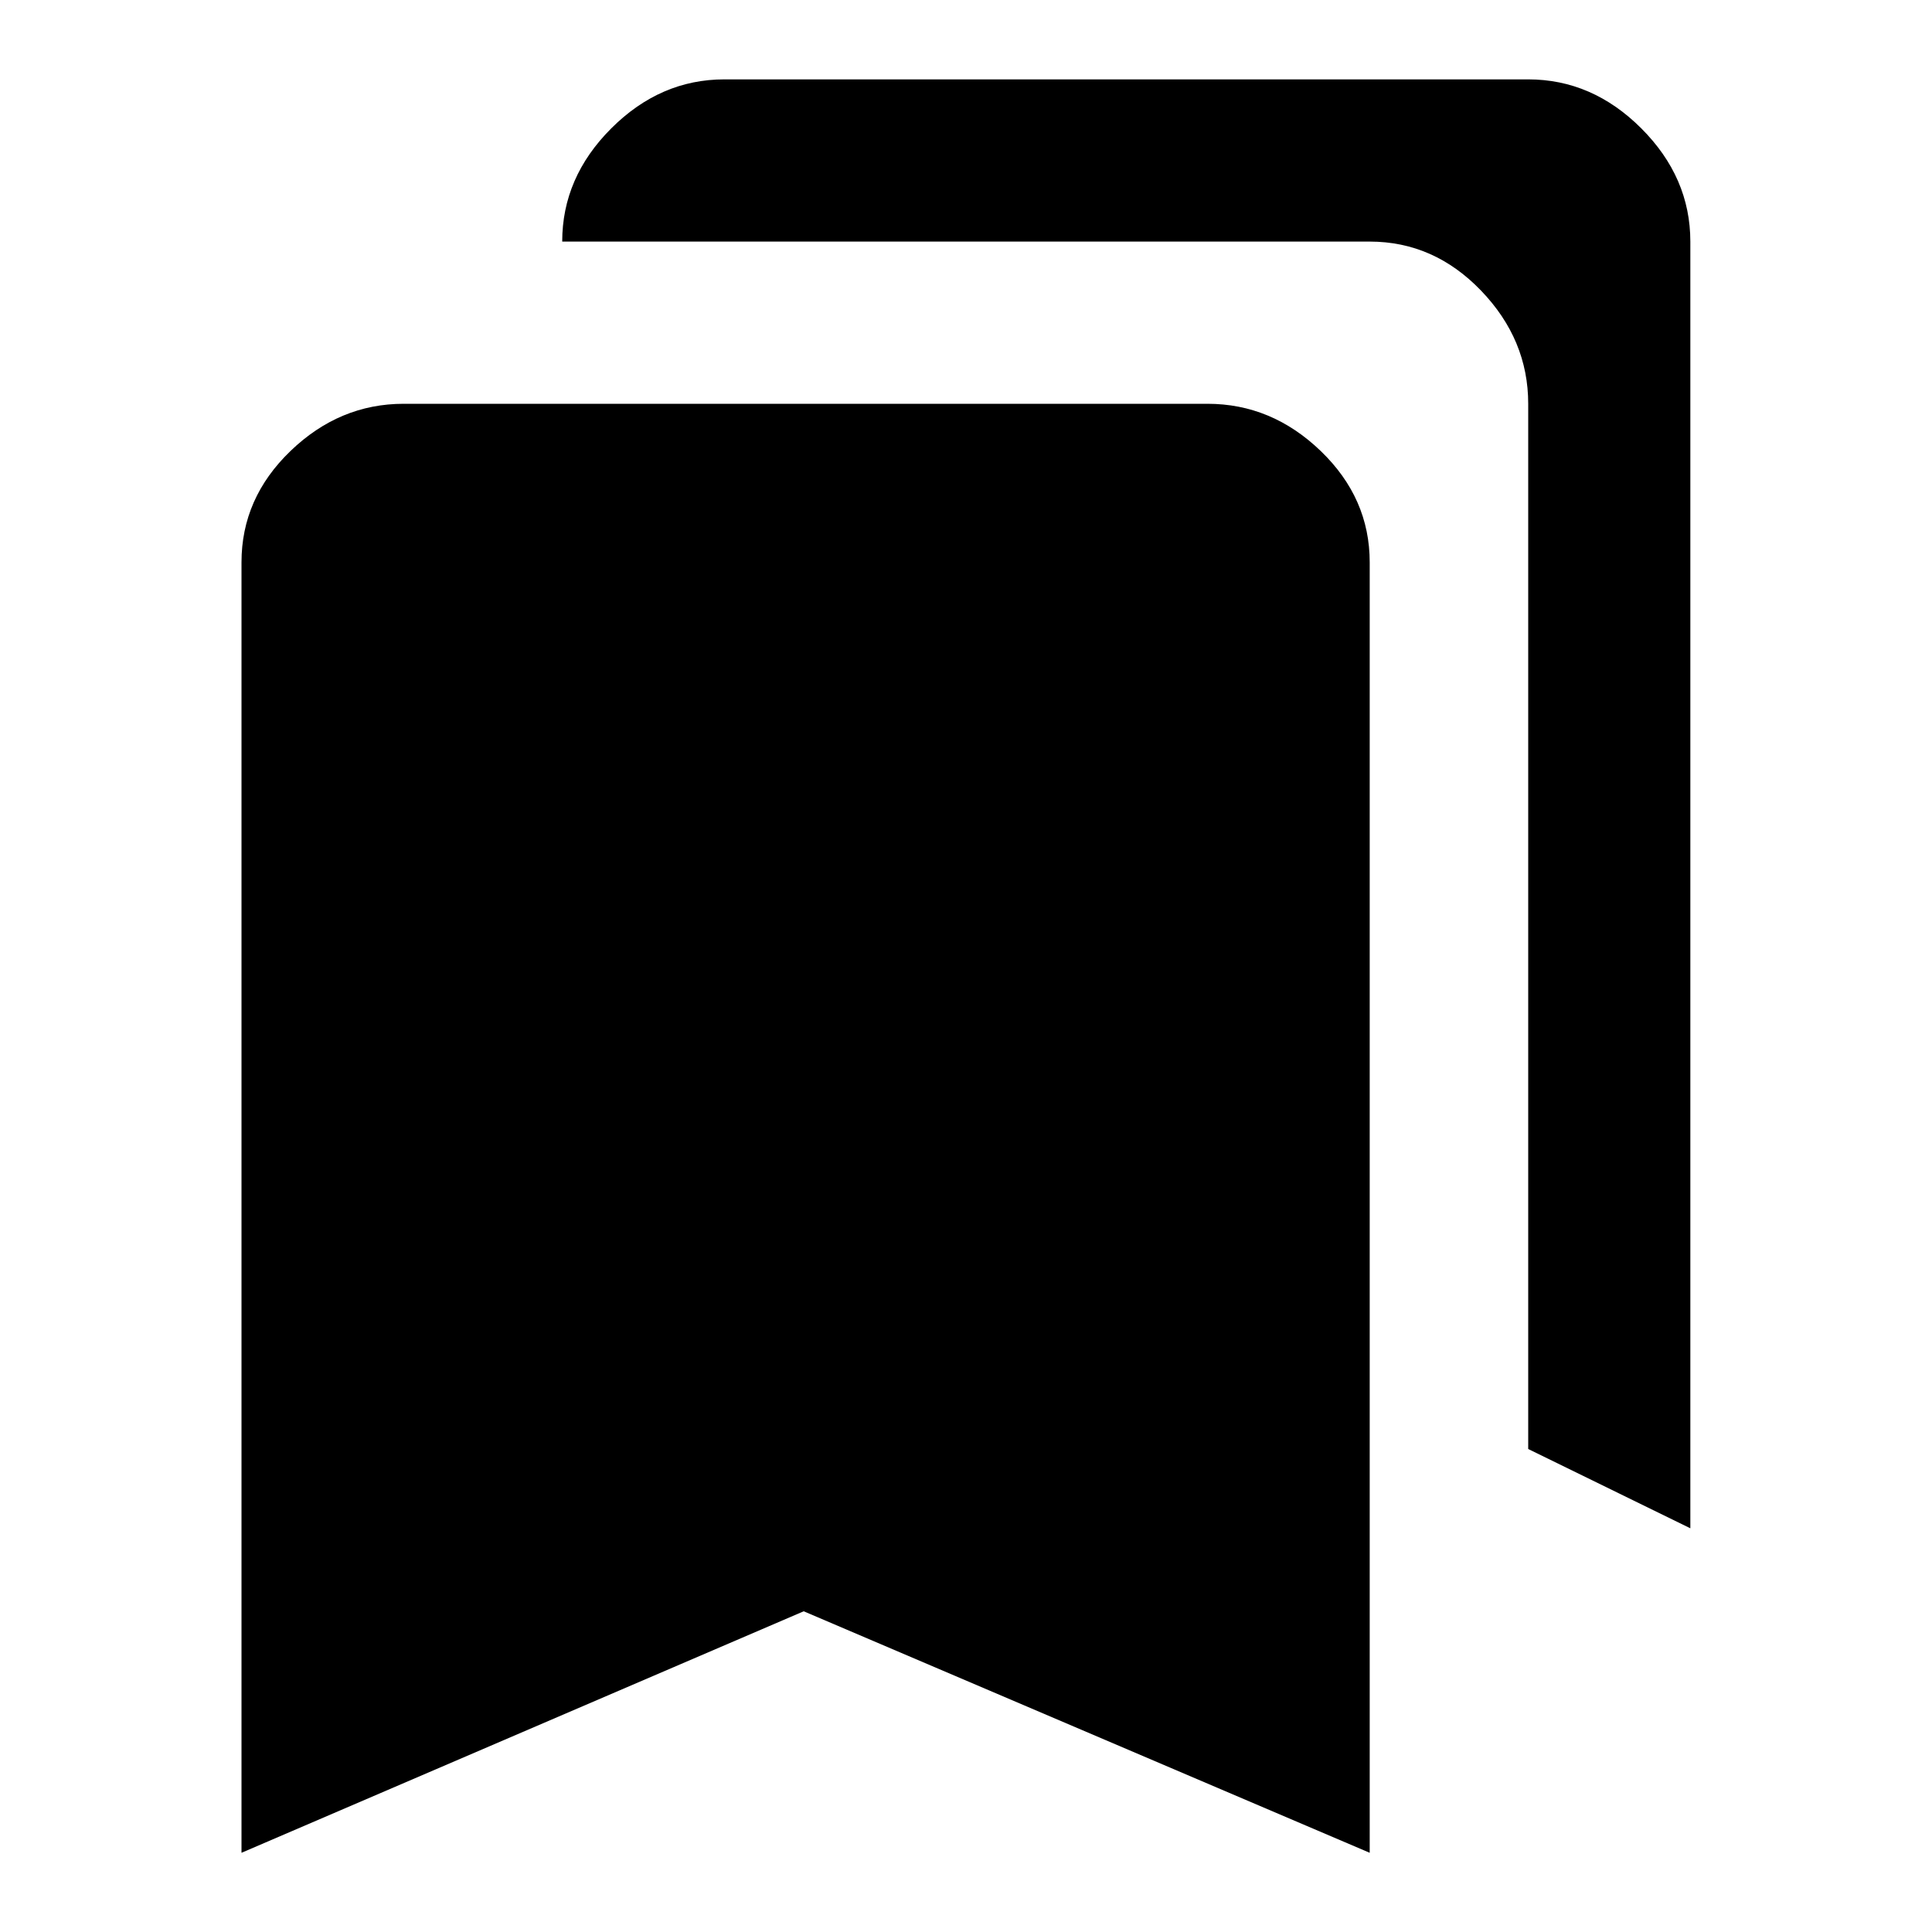
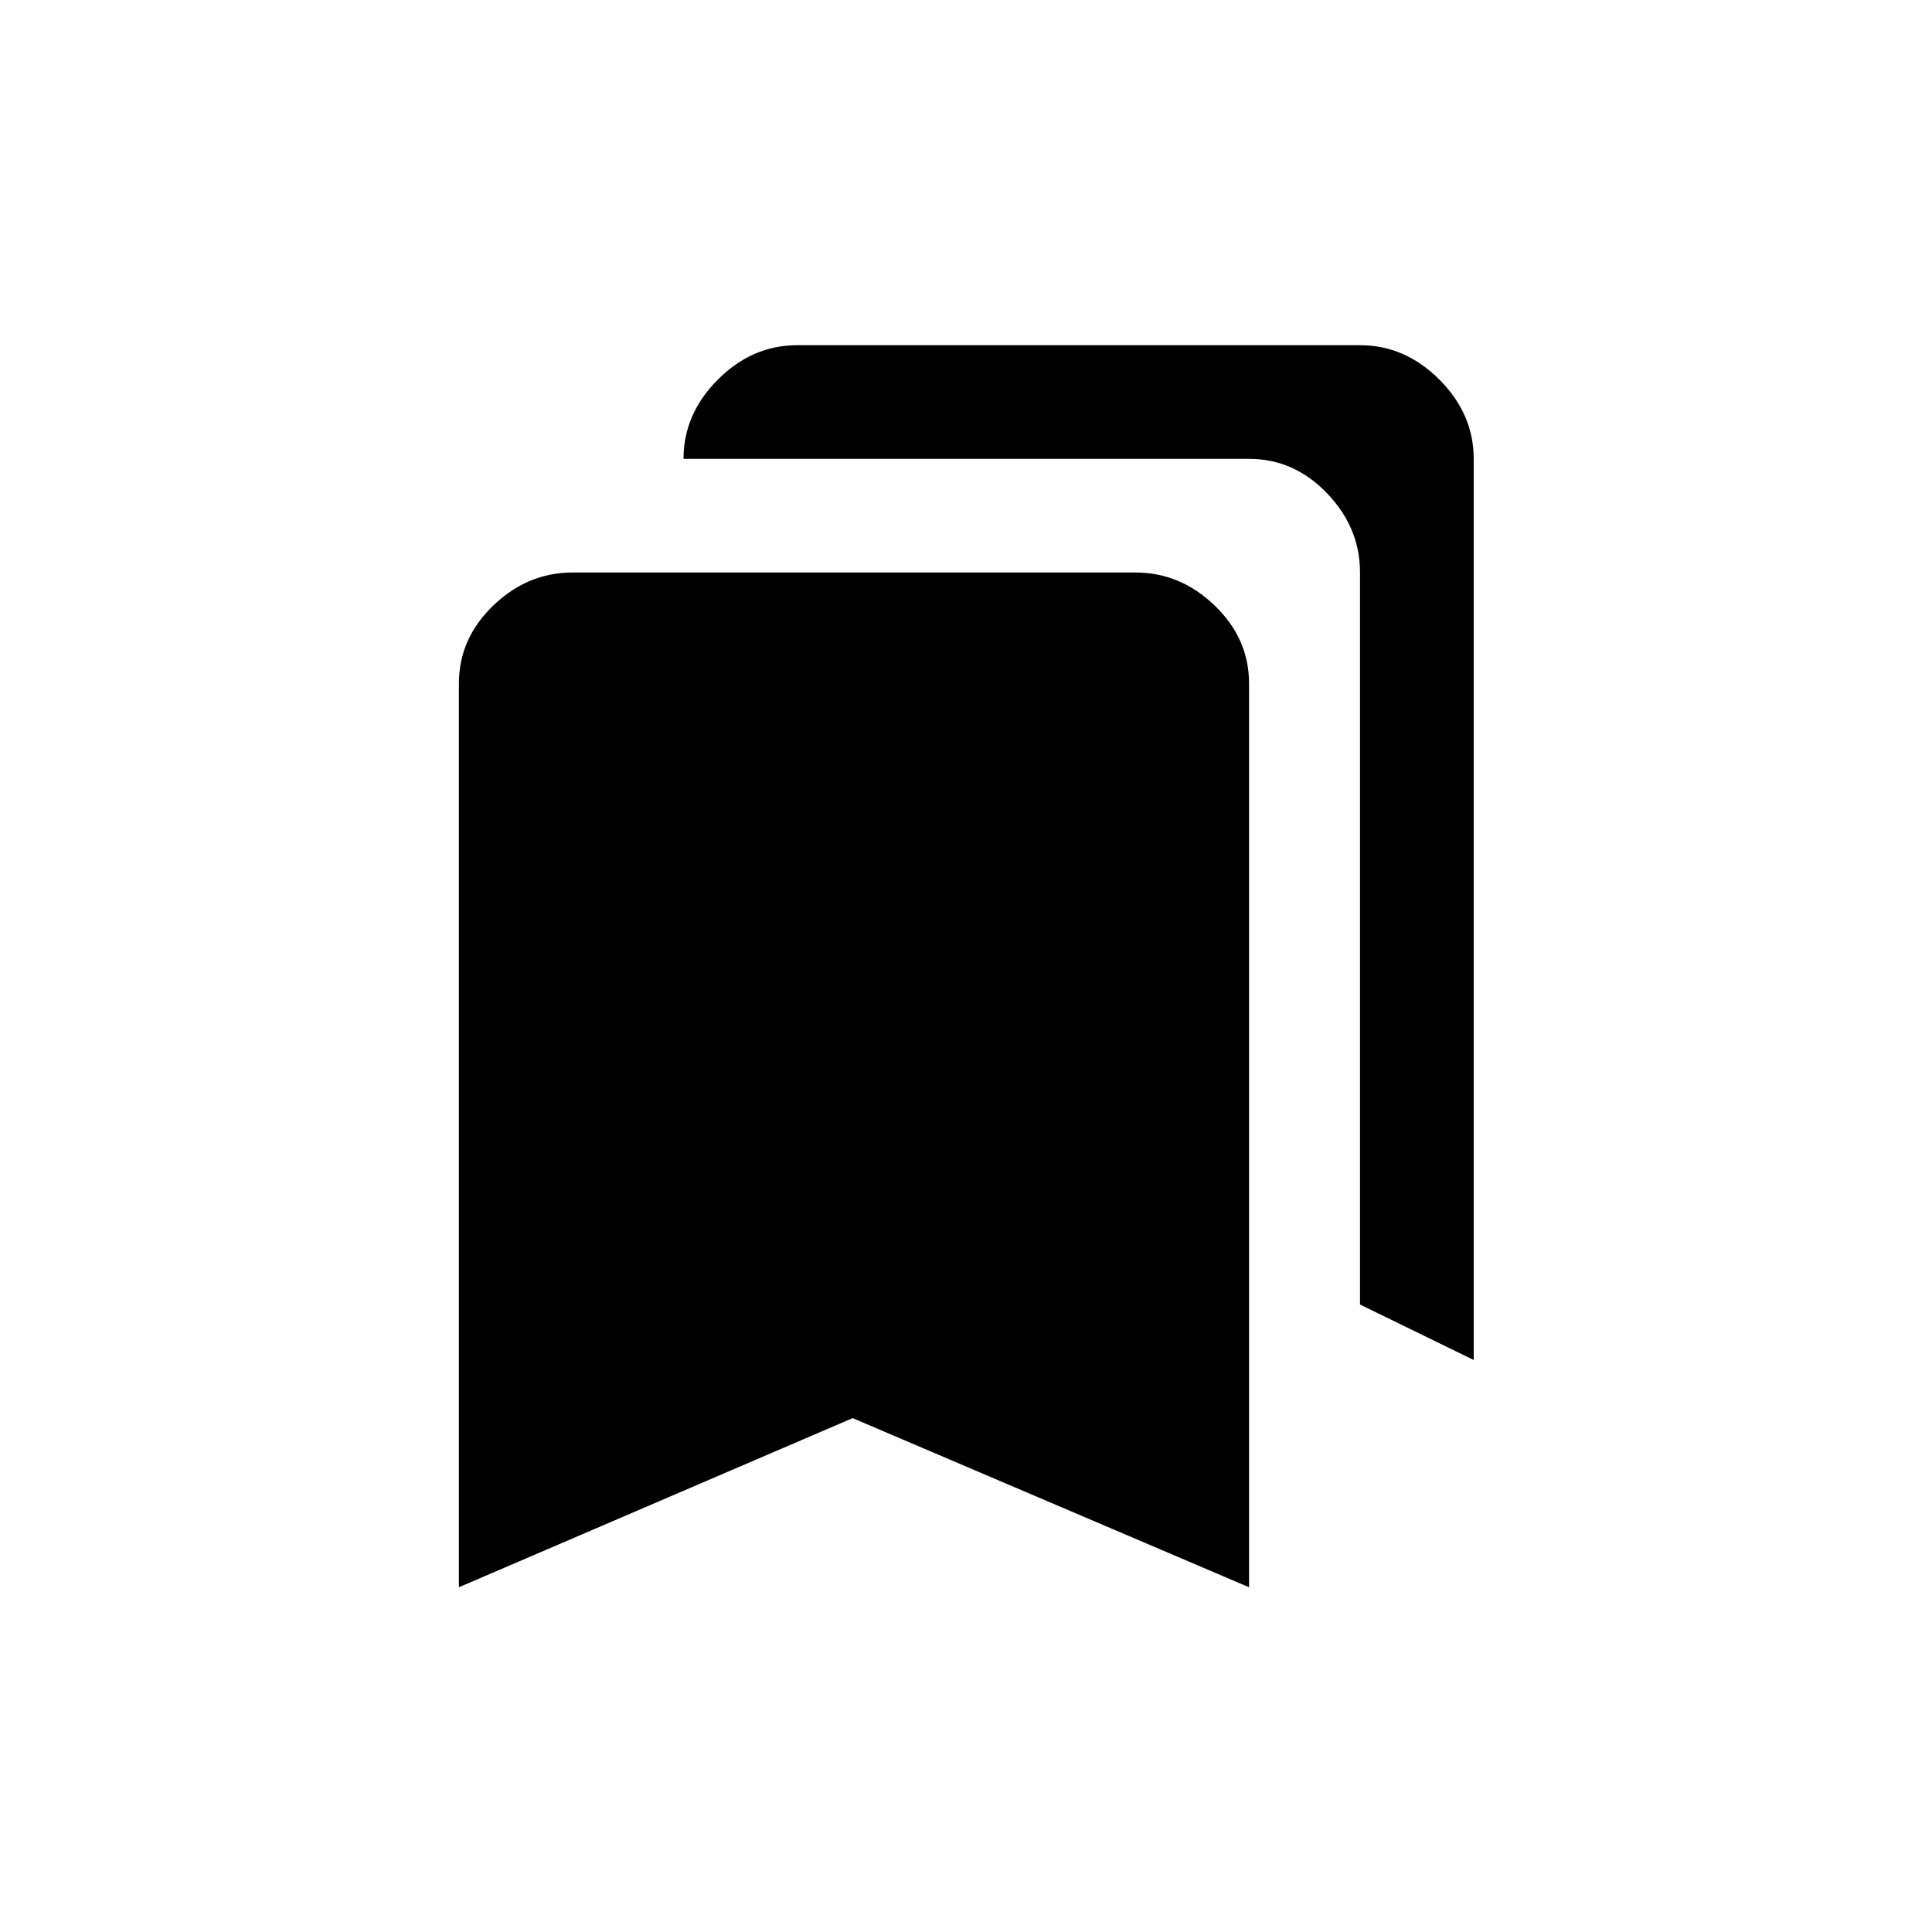
- <svg xmlns="http://www.w3.org/2000/svg" version="1.1" width="24" height="24" viewBox="0 0 24 24">
-   <path d="M15 5.016q0.797 0 1.406 0.586t0.609 1.383v16.031l-7.031-3-6.984 3v-16.031q0-0.797 0.609-1.383t1.406-0.586h9.984zM18.984 18v-12.984q0-0.797-0.586-1.406t-1.383-0.609h-10.031q0-0.797 0.609-1.406t1.406-0.609h9.984q0.797 0 1.406 0.609t0.609 1.406v15.984z" />
+ <svg xmlns="http://www.w3.org/2000/svg" width="34" height="34" viewBox="-6.67 -6.67 37.33 37.33">
+   <path d="M15.268 4.392q.868 0 1.532.638t.664 1.506v17.463l-7.659-3.268-7.608 3.268V6.536q0-.868.664-1.506t1.532-.638h10.876zm4.34 14.144V4.392q0-.868-.638-1.532t-1.506-.664H6.537q0-.868.664-1.532T8.733 0h10.876q.868 0 1.532.664t.664 1.532v17.412z" />
</svg>
